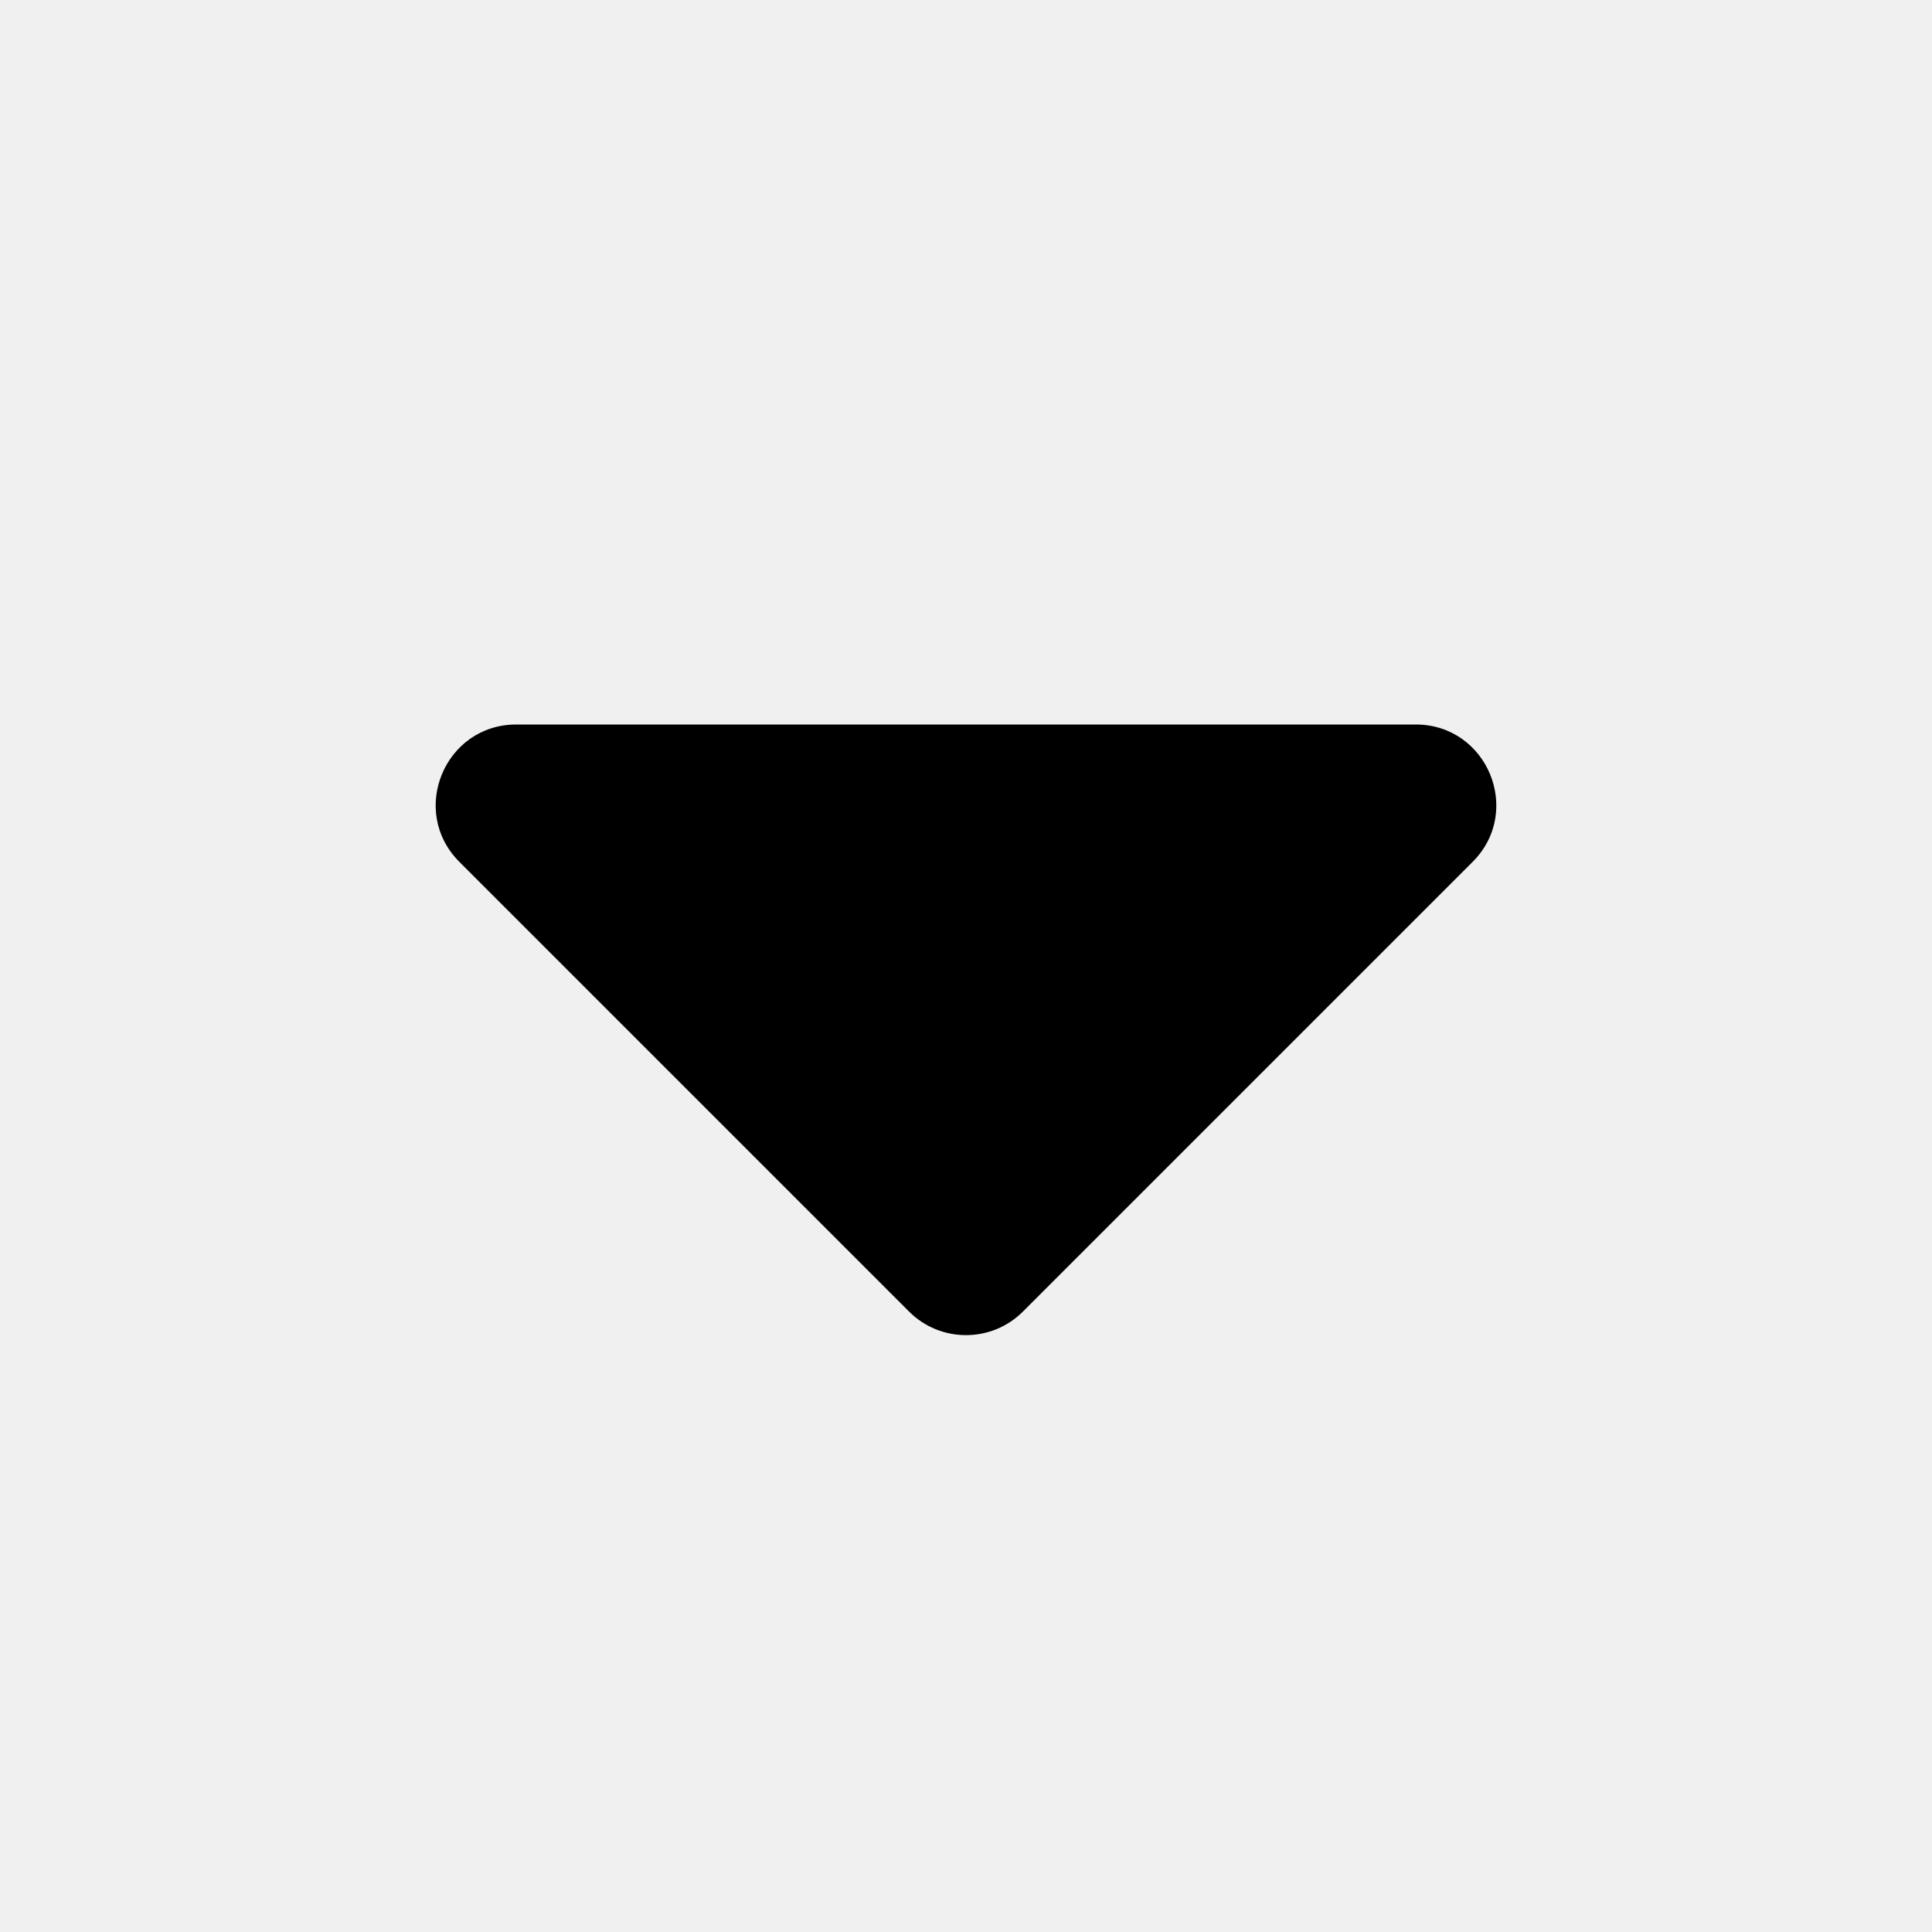
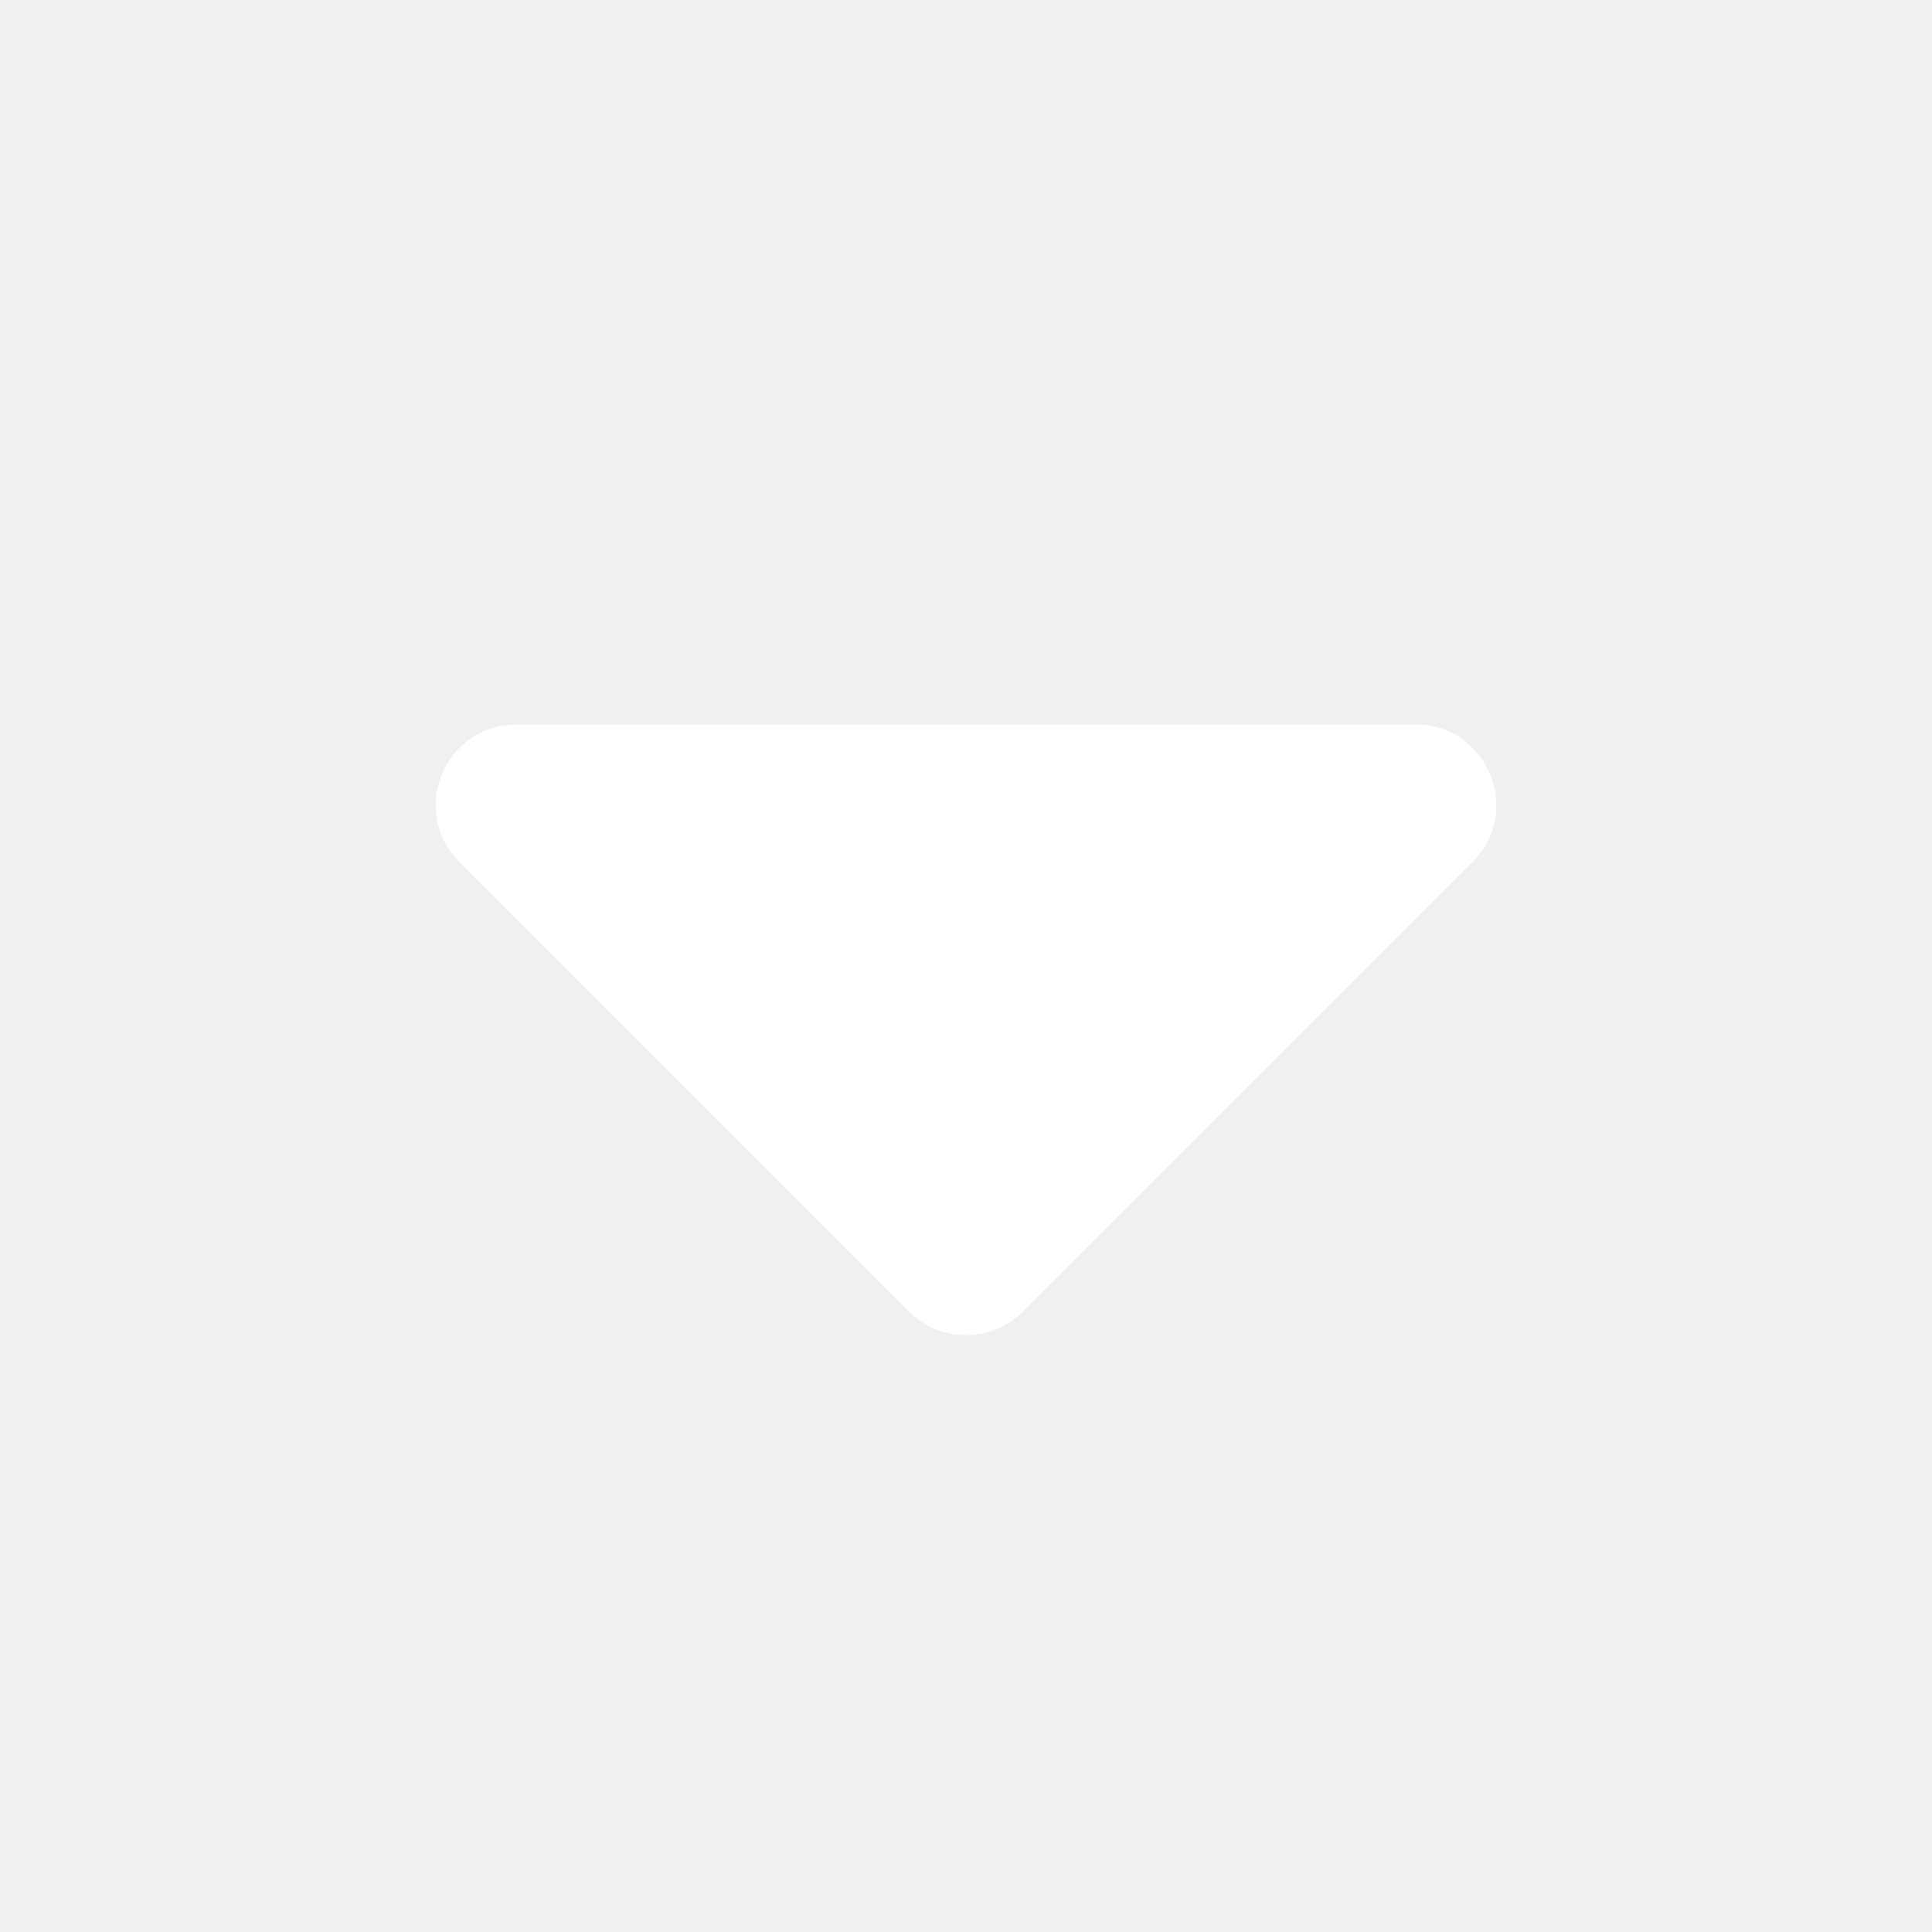
<svg xmlns="http://www.w3.org/2000/svg" width="24" height="24" viewBox="0 0 24 24" fill="none">
-   <path d="M18.293 10.707L12.707 16.293C12.317 16.683 11.683 16.683 11.293 16.293L5.707 10.707C5.077 10.077 5.523 9 6.414 9H17.586C18.477 9 18.923 10.077 18.293 10.707Z" fill="black" />
+   <path d="M18.293 10.707L12.707 16.293C12.317 16.683 11.683 16.683 11.293 16.293L5.707 10.707C5.077 10.077 5.523 9 6.414 9H17.586C18.477 9 18.923 10.077 18.293 10.707Z" fill="white" />
</svg>
